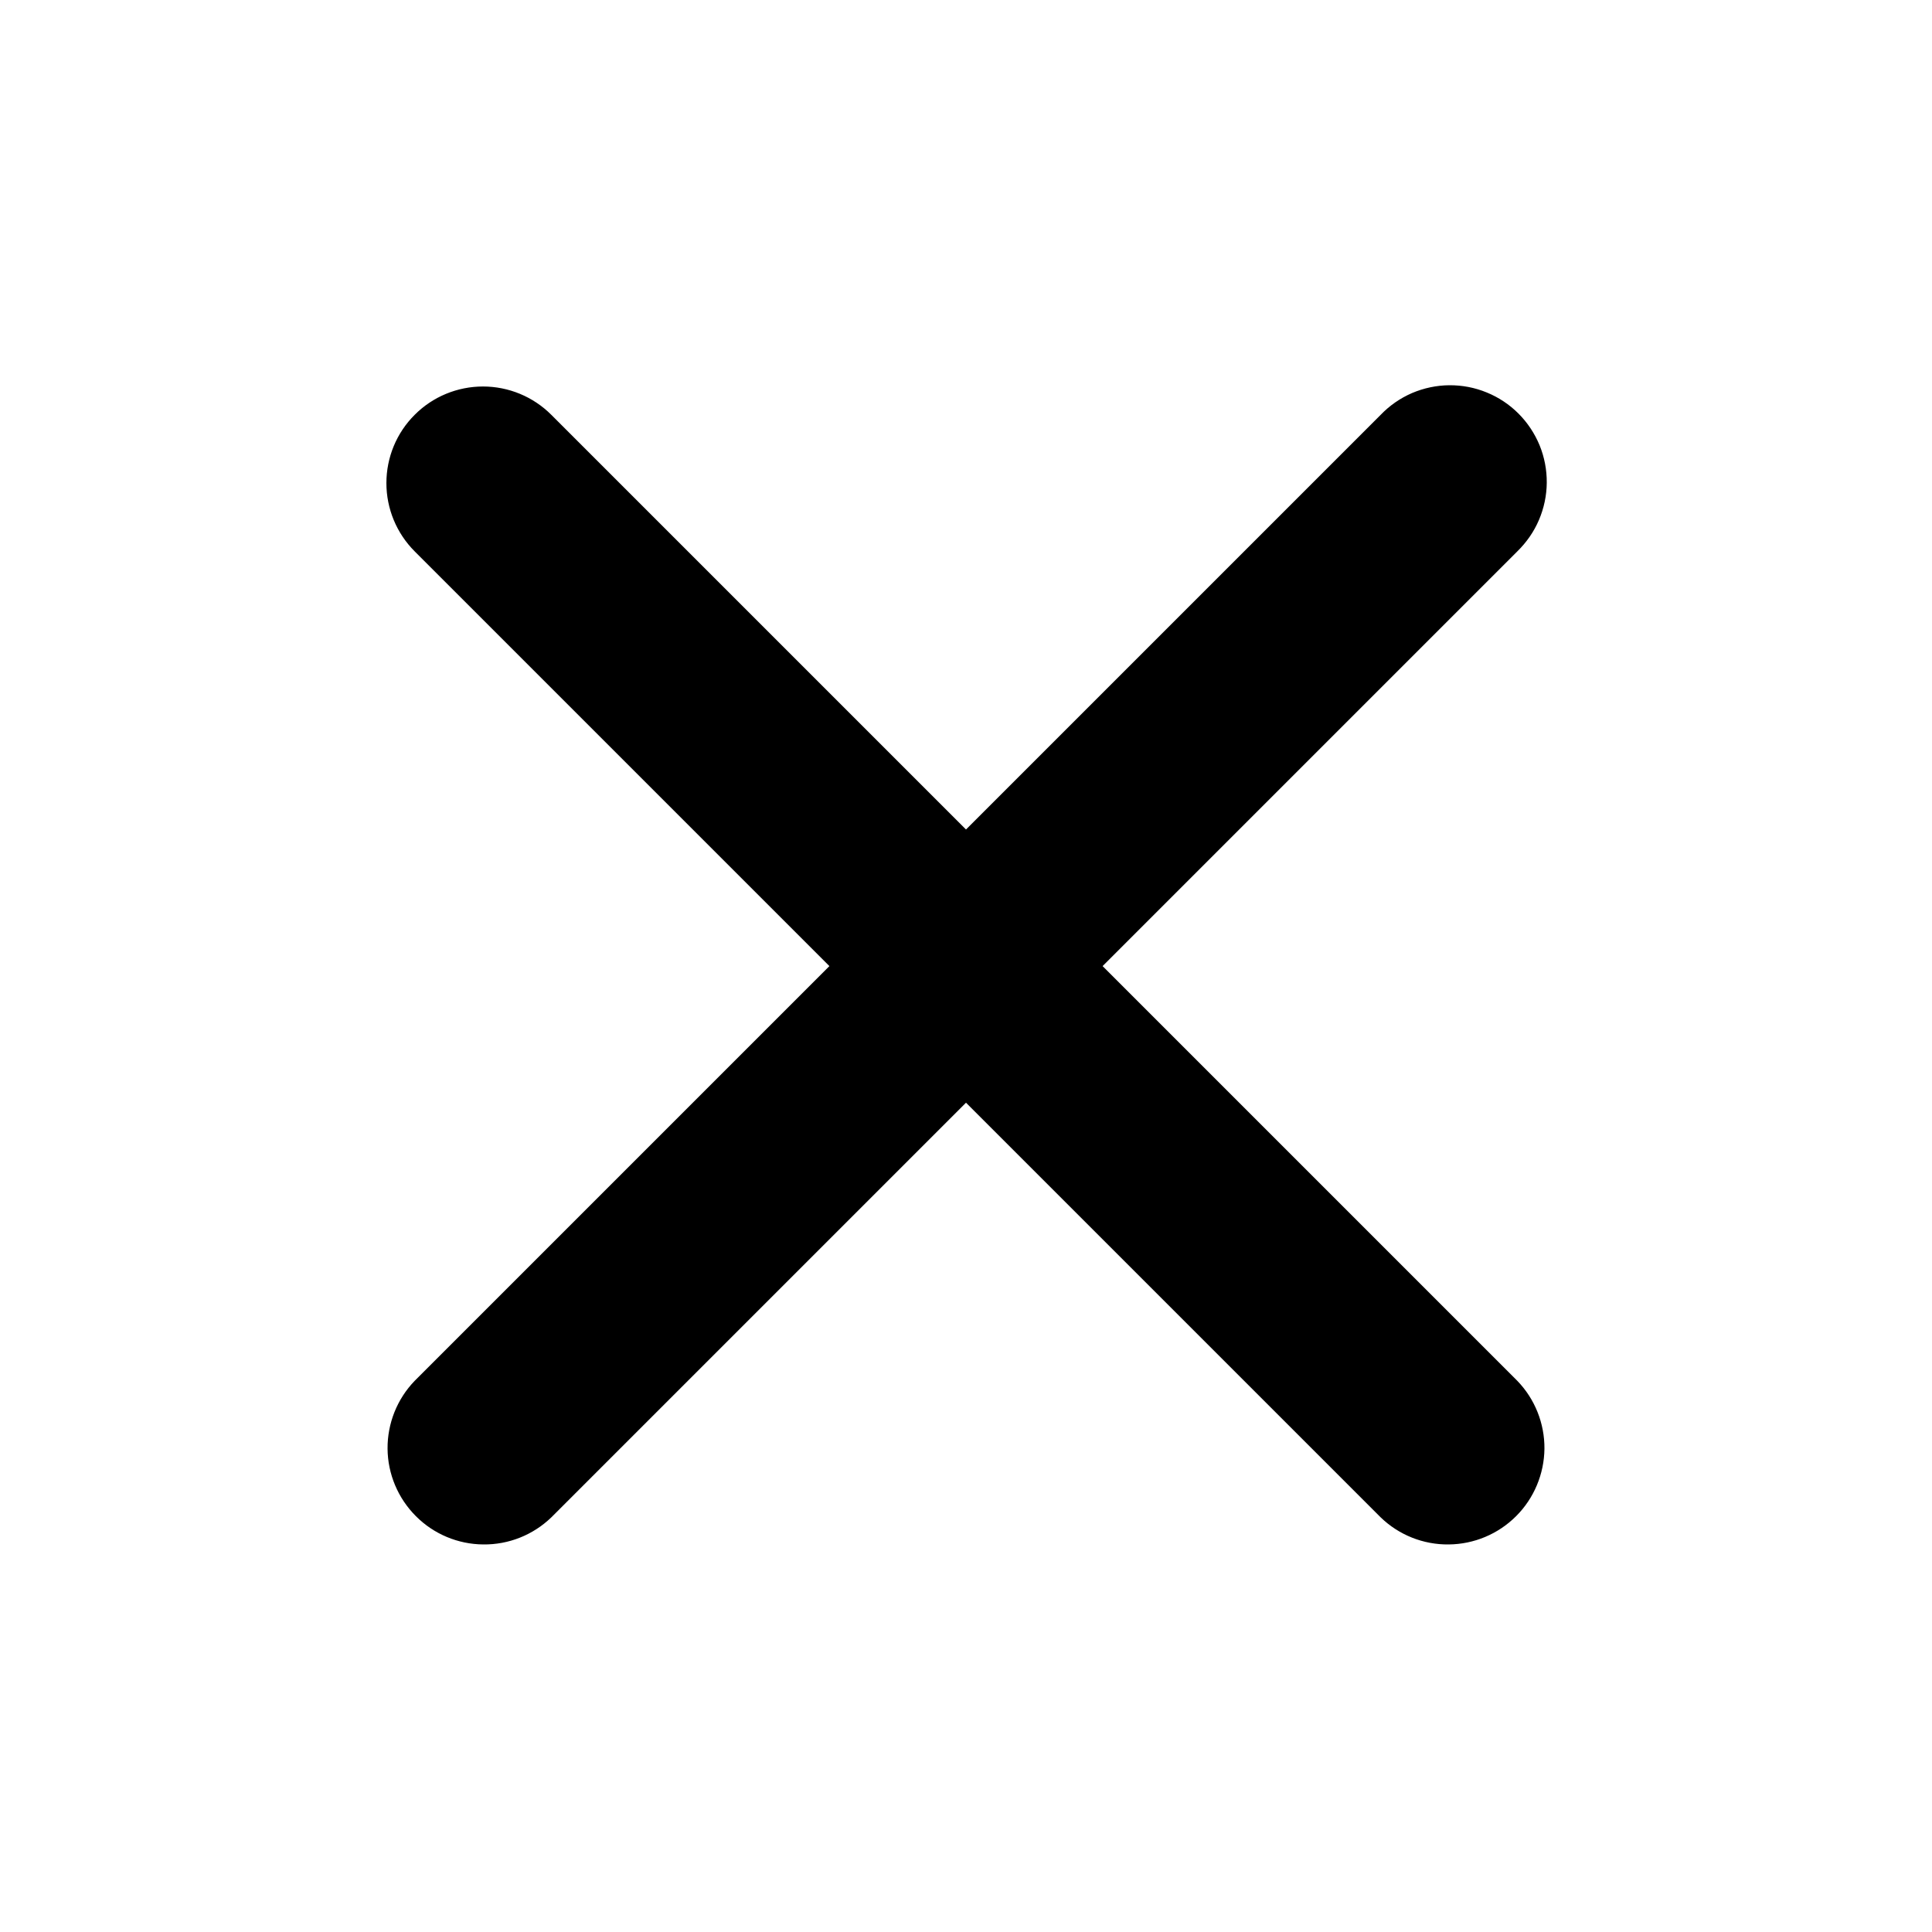
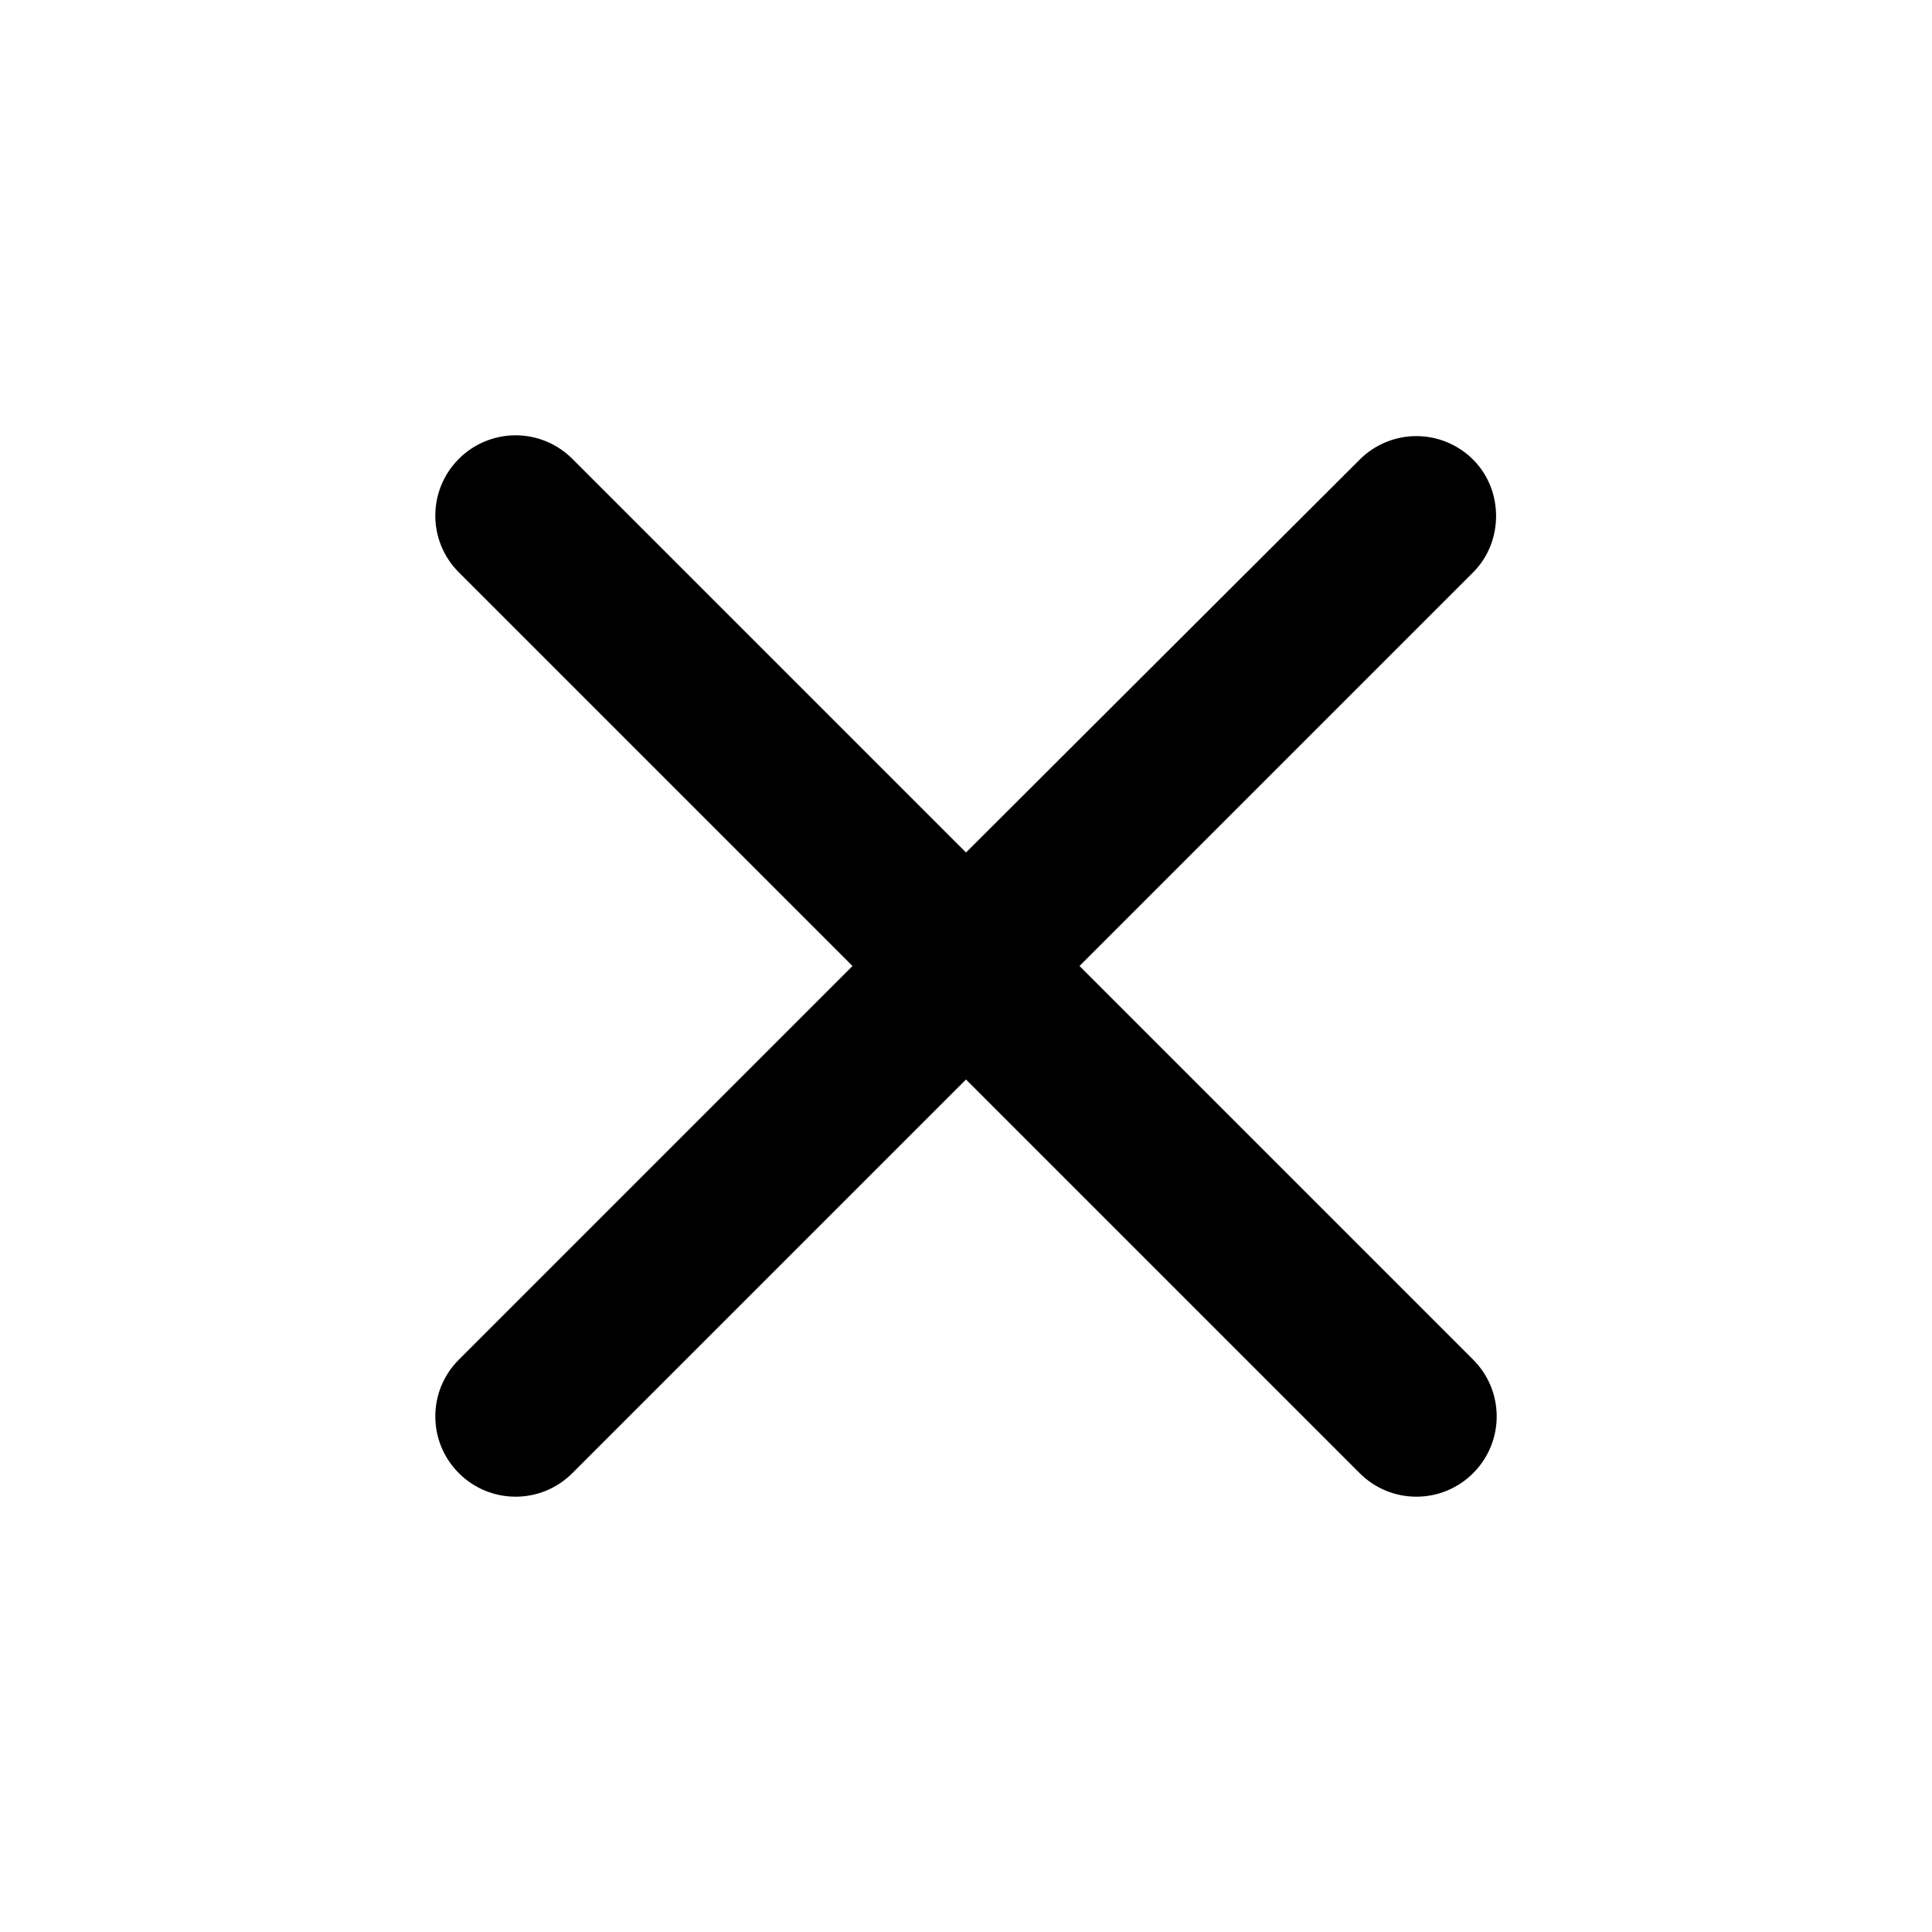
- <svg xmlns="http://www.w3.org/2000/svg" width="20" height="20" viewBox="0 0 20 20">
-   <path fill-rule="evenodd" clip-rule="evenodd" d="M4.293 4.294C4.48 4.106 4.735 4.001 5 4.001C5.265 4.001 5.519 4.106 5.707 4.294L10 8.587L14.293 4.294C14.385 4.198 14.495 4.122 14.617 4.069C14.739 4.017 14.871 3.989 15.003 3.988C15.136 3.987 15.268 4.012 15.391 4.063C15.514 4.113 15.625 4.187 15.719 4.281C15.813 4.375 15.887 4.487 15.938 4.61C15.988 4.733 16.013 4.864 16.012 4.997C16.011 5.13 15.983 5.261 15.931 5.383C15.879 5.505 15.802 5.615 15.707 5.708L11.414 10.001L15.707 14.294C15.889 14.482 15.99 14.735 15.988 14.997C15.985 15.259 15.88 15.51 15.695 15.695C15.509 15.881 15.258 15.986 14.996 15.988C14.734 15.991 14.481 15.89 14.293 15.708L10 11.415L5.707 15.708C5.518 15.89 5.266 15.991 5.003 15.988C4.741 15.986 4.49 15.881 4.305 15.695C4.12 15.51 4.014 15.259 4.012 14.997C4.01 14.735 4.111 14.482 4.293 14.294L8.586 10.001L4.293 5.708C4.105 5.52 4 5.266 4 5.001C4 4.735 4.105 4.481 4.293 4.294Z" />
+ <svg xmlns="http://www.w3.org/2000/svg" width="24" height="24" viewBox="0 0 24 24">
+   <path d="M18.3 5.71a.996.996 0 00-1.41 0L12 10.59 7.11 5.7a.996.996 0 00-1.41 0c-.39.39-.39 1.02 0 1.41L10.59 12 5.7 16.89c-.39.39-.39 1.02 0 1.41.39.39 1.02.39 1.41 0L12 13.41l4.89 4.89c.39.39 1.02.39 1.41 0 .39-.39.39-1.02 0-1.41L13.41 12l4.89-4.89c.38-.38.38-1.02 0-1.4z" />
</svg>
